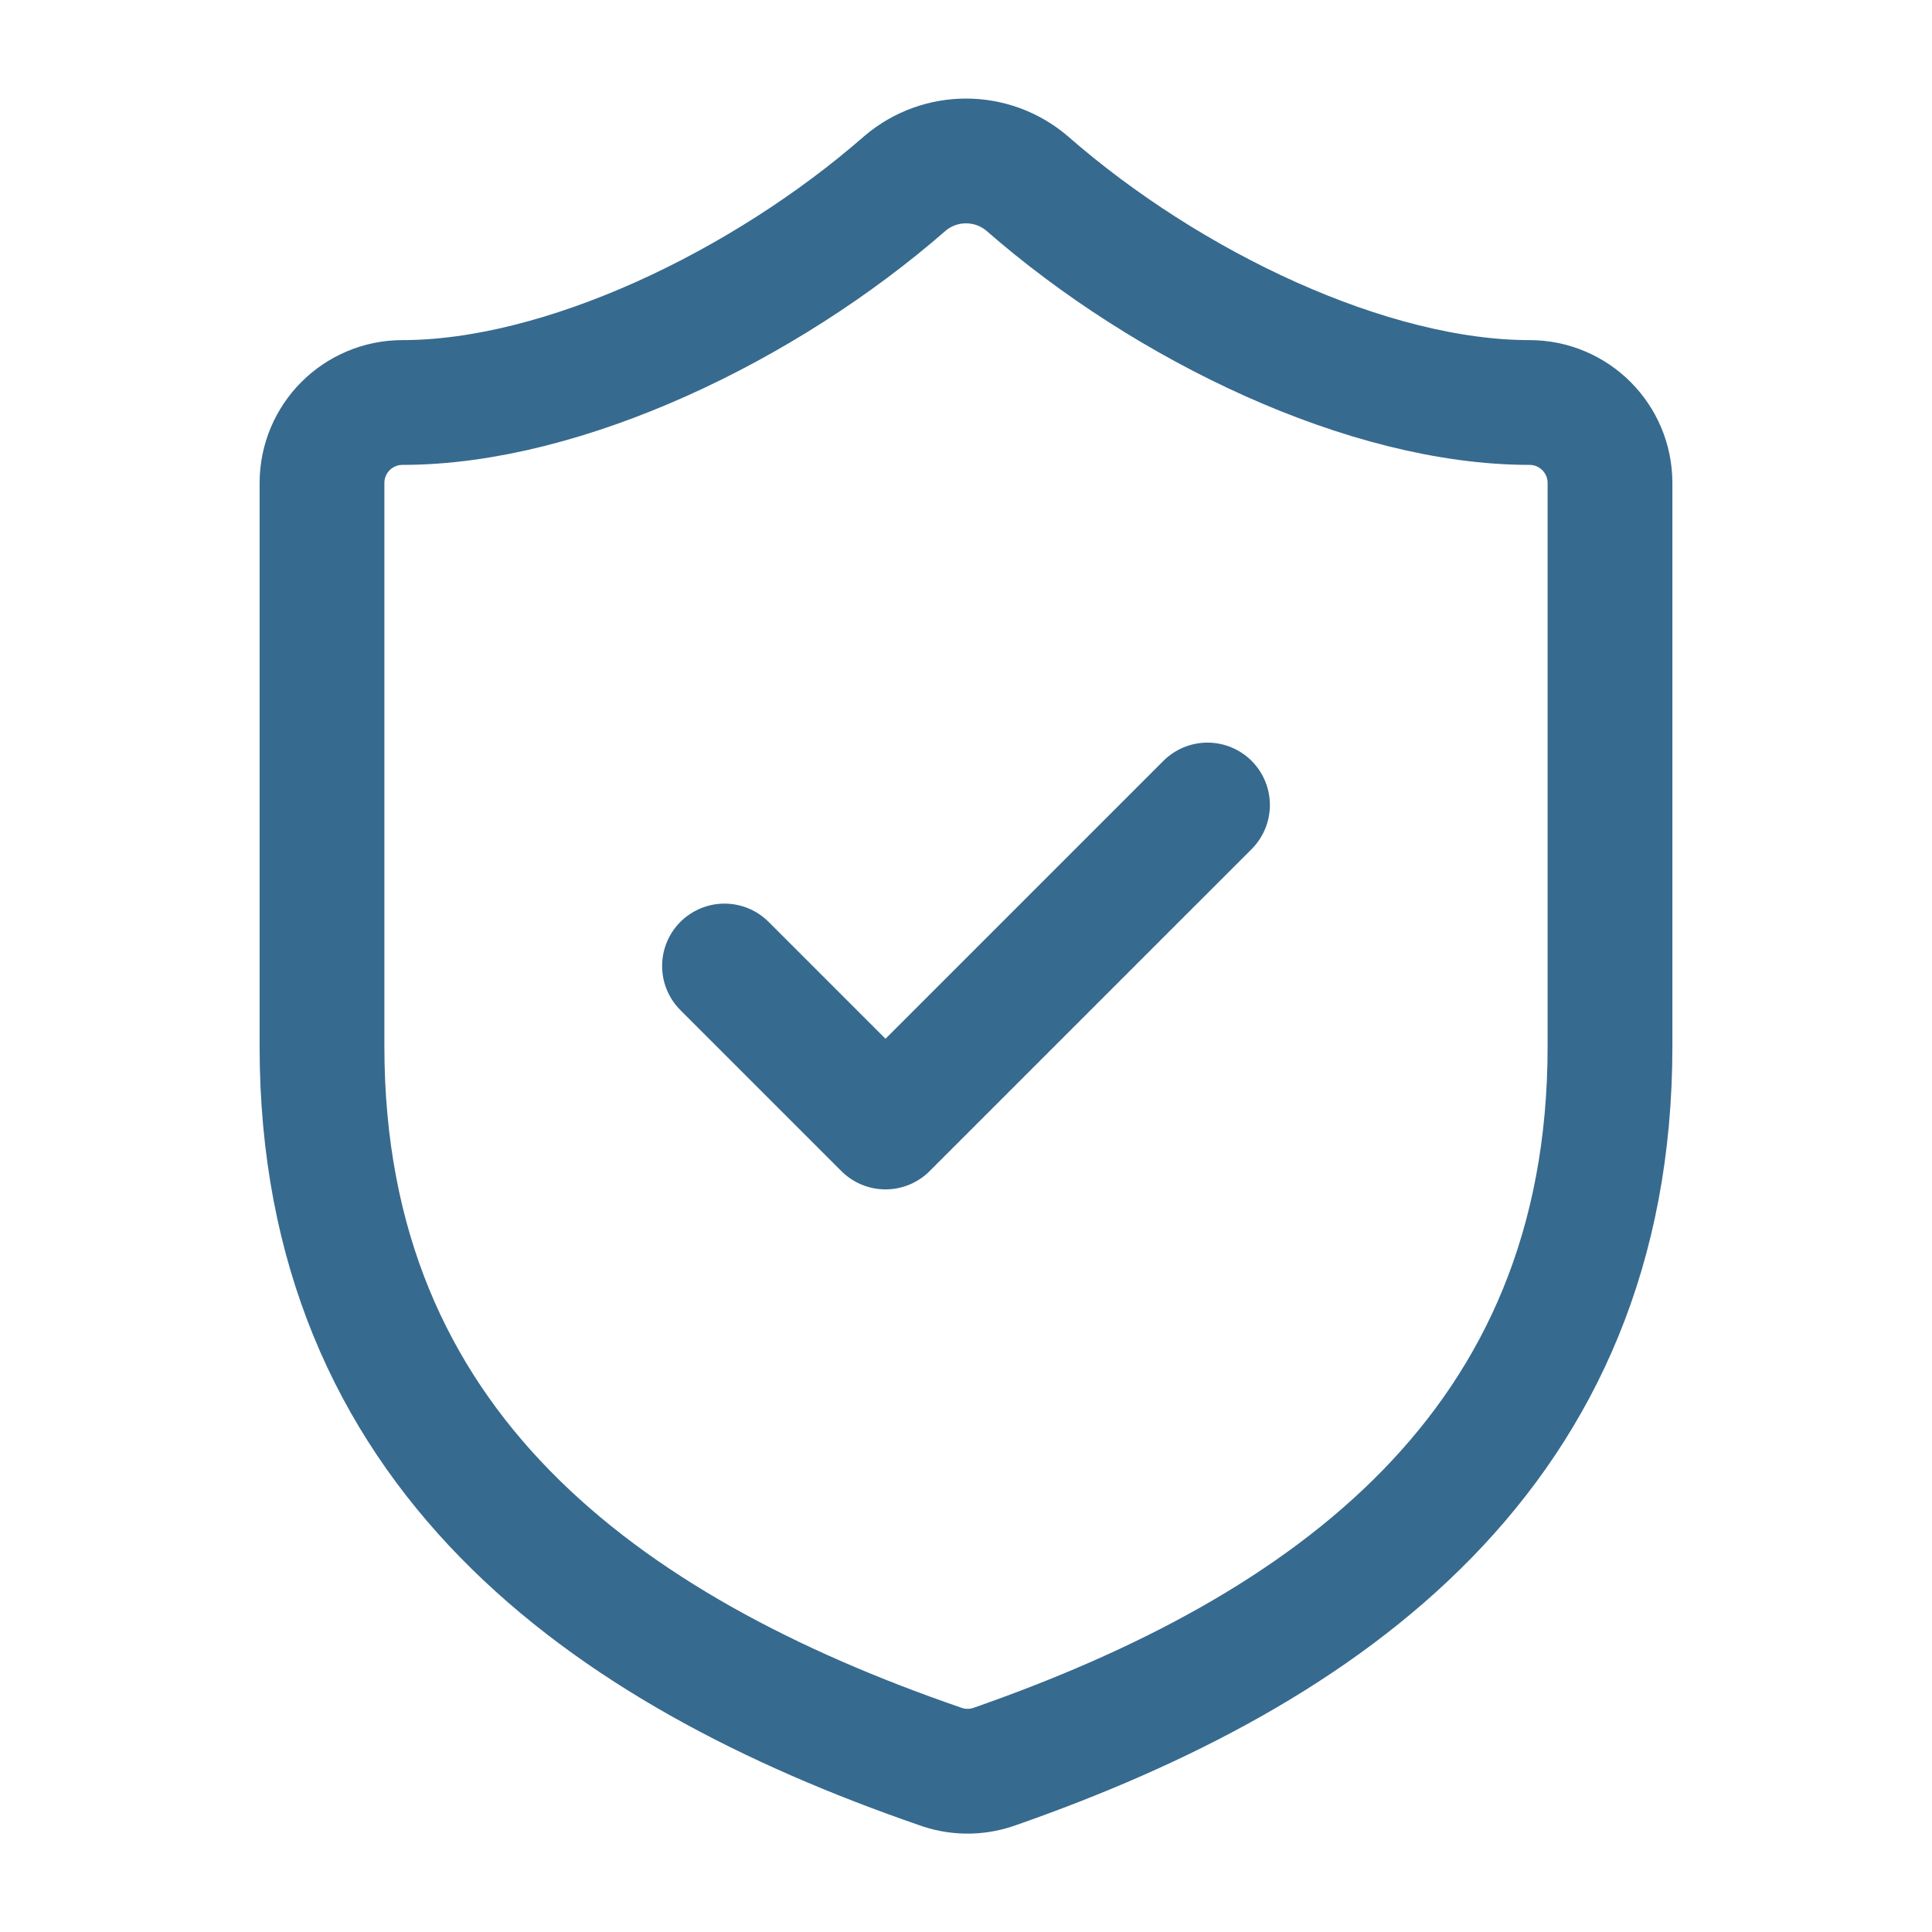
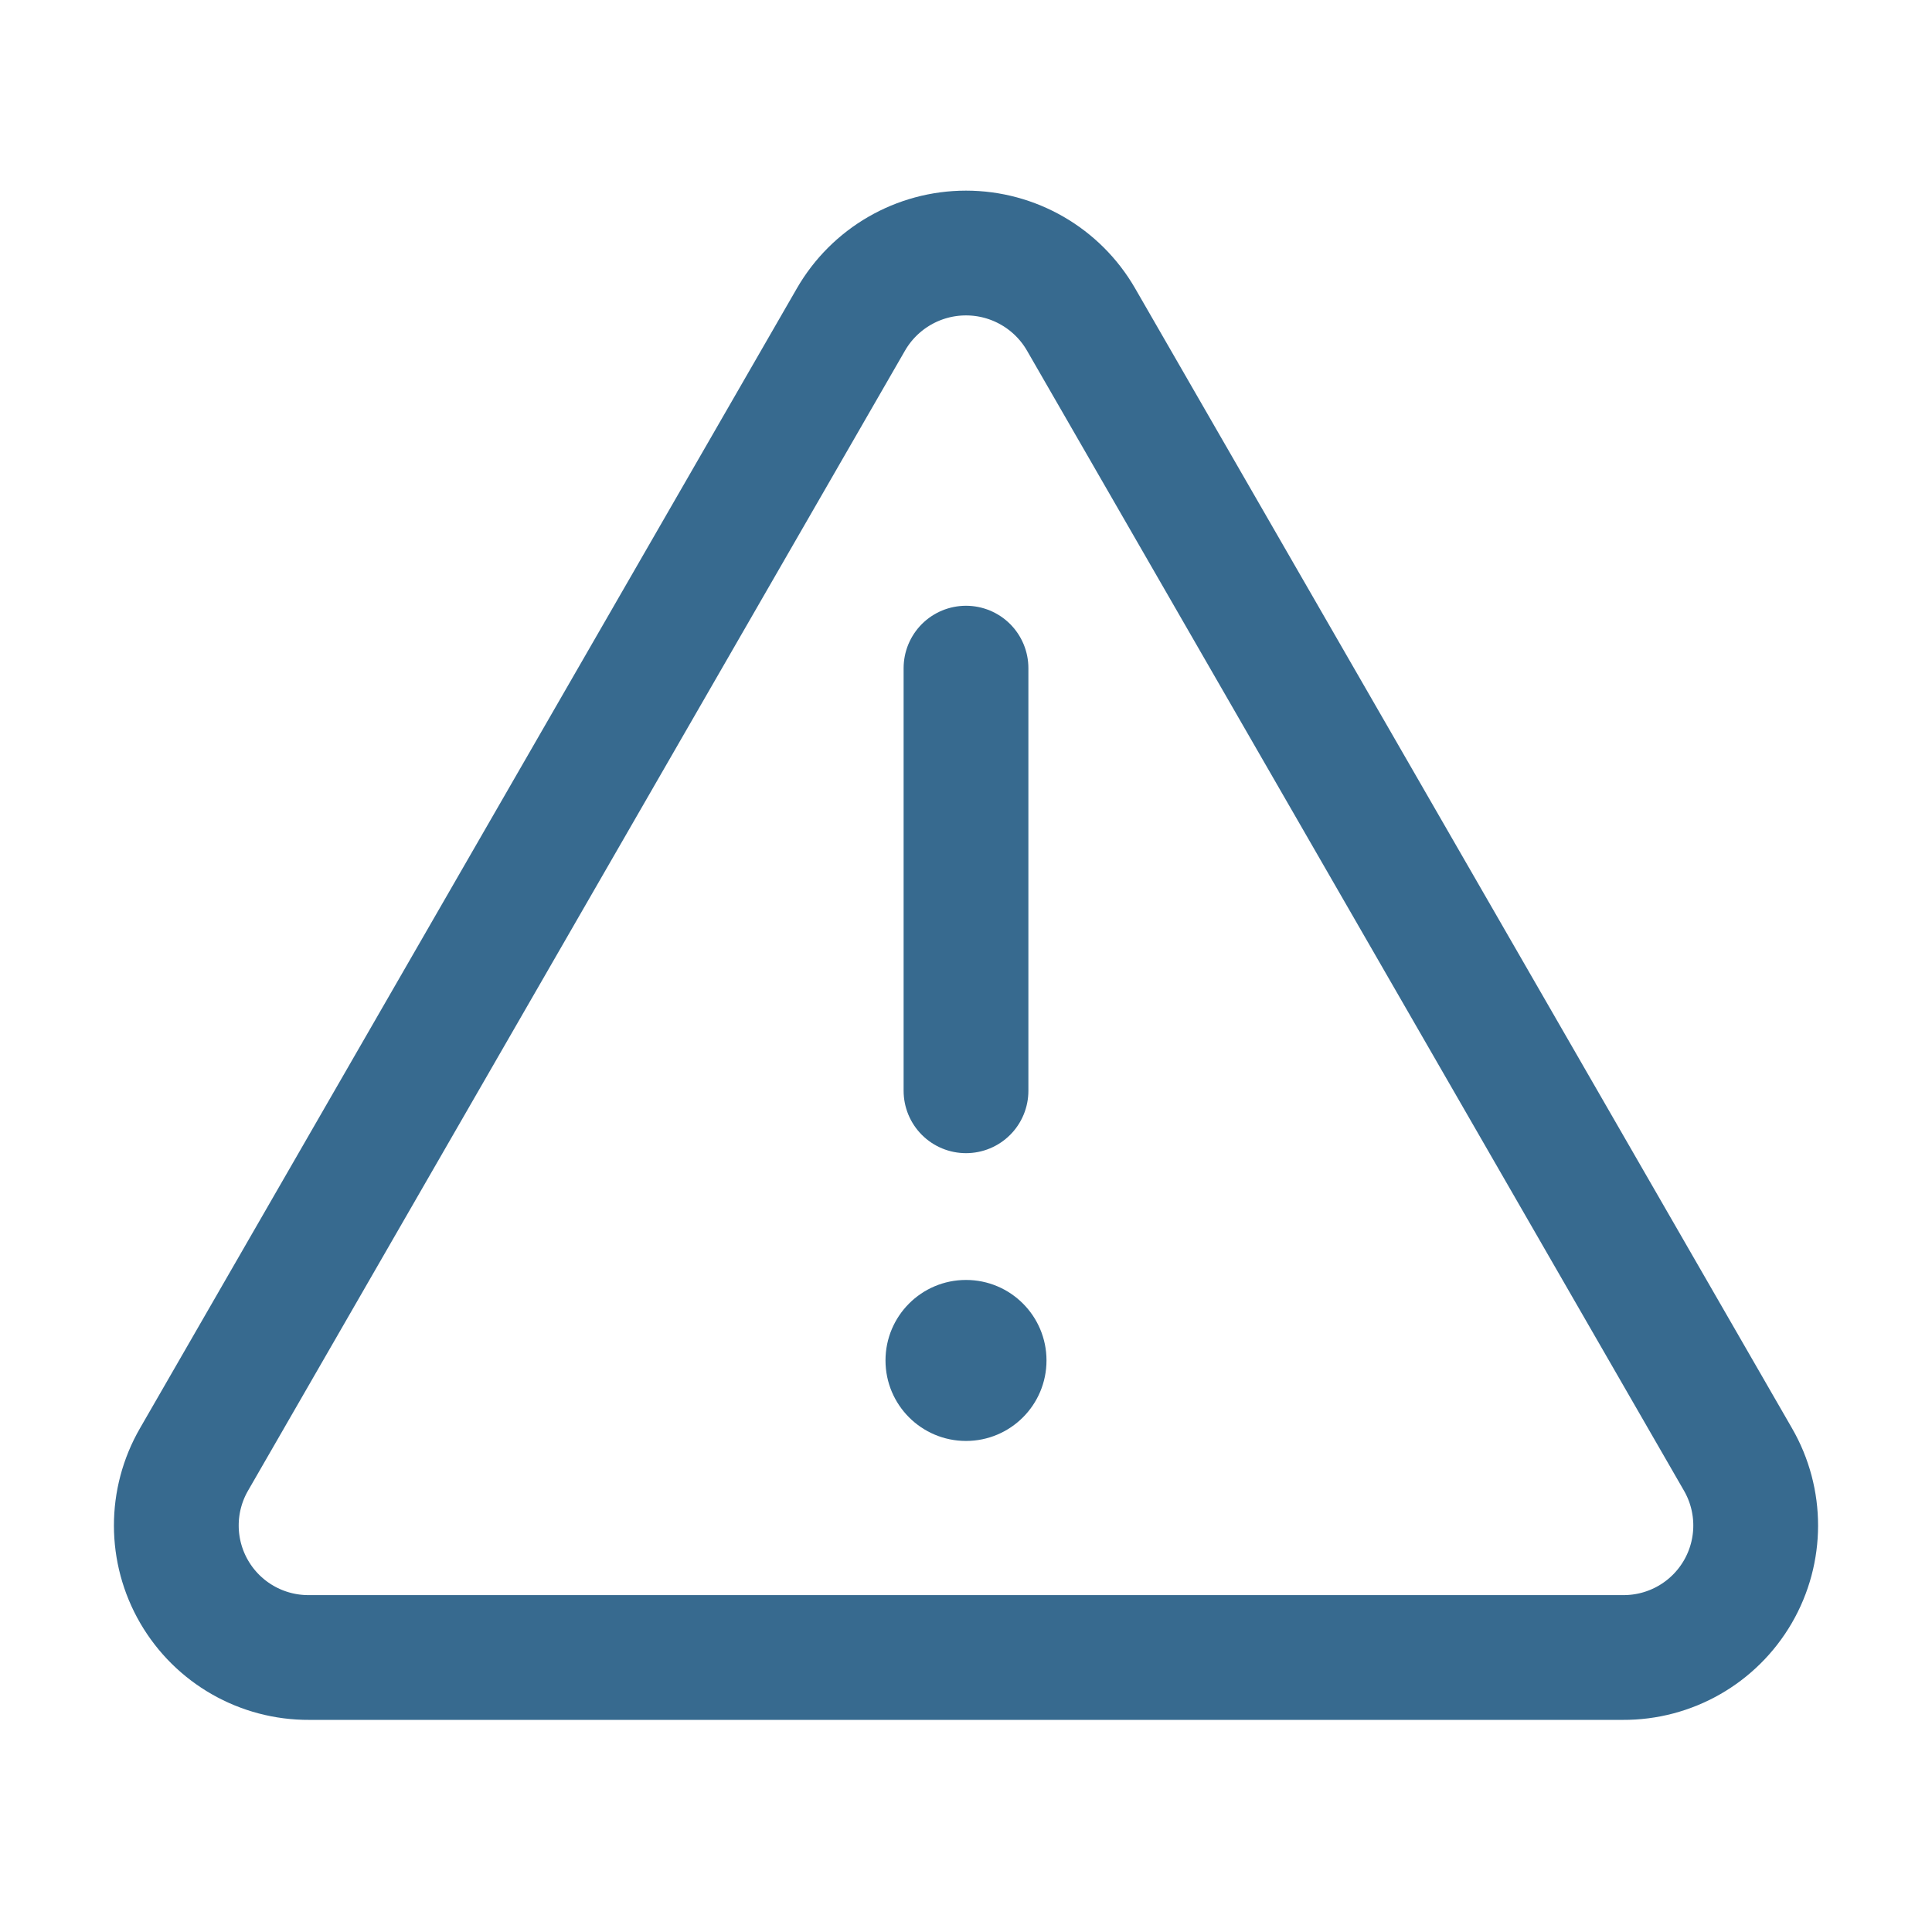
<svg xmlns="http://www.w3.org/2000/svg" viewBox="0 0 24 24" width="48" height="48" fill="none" stroke="#376a8f" stroke-width="1.55" stroke-linecap="round" stroke-linejoin="round">
-   <path d="M20 13c0 5-3.5 7.5-7.66 8.95a1 1 0 0 1-.67-.01C7.5 20.5 4 18 4 13V6a1 1 0 0 1 1-1c2 0 4.5-1.2 6.24-2.72a1.17 1.17 0 0 1 1.52 0C14.51 3.81 17 5 19 5a1 1 0 0 1 1 1z" />
-   <path d="m9 12 2 2 4-4" />
+   <path d="M10.57 3.97a1.65 1.65 0 0 1 2.86 0l8.16 14.16a1.64 1.64 0 0 1-1.43 2.46H3.84a1.64 1.64 0 0 1-1.43-2.46z" />
+   <path d="M12 8.3v5.25" />
+   <circle cx="12" cy="16.9" r="1" fill="#376a8f" stroke="none" />
</svg>
